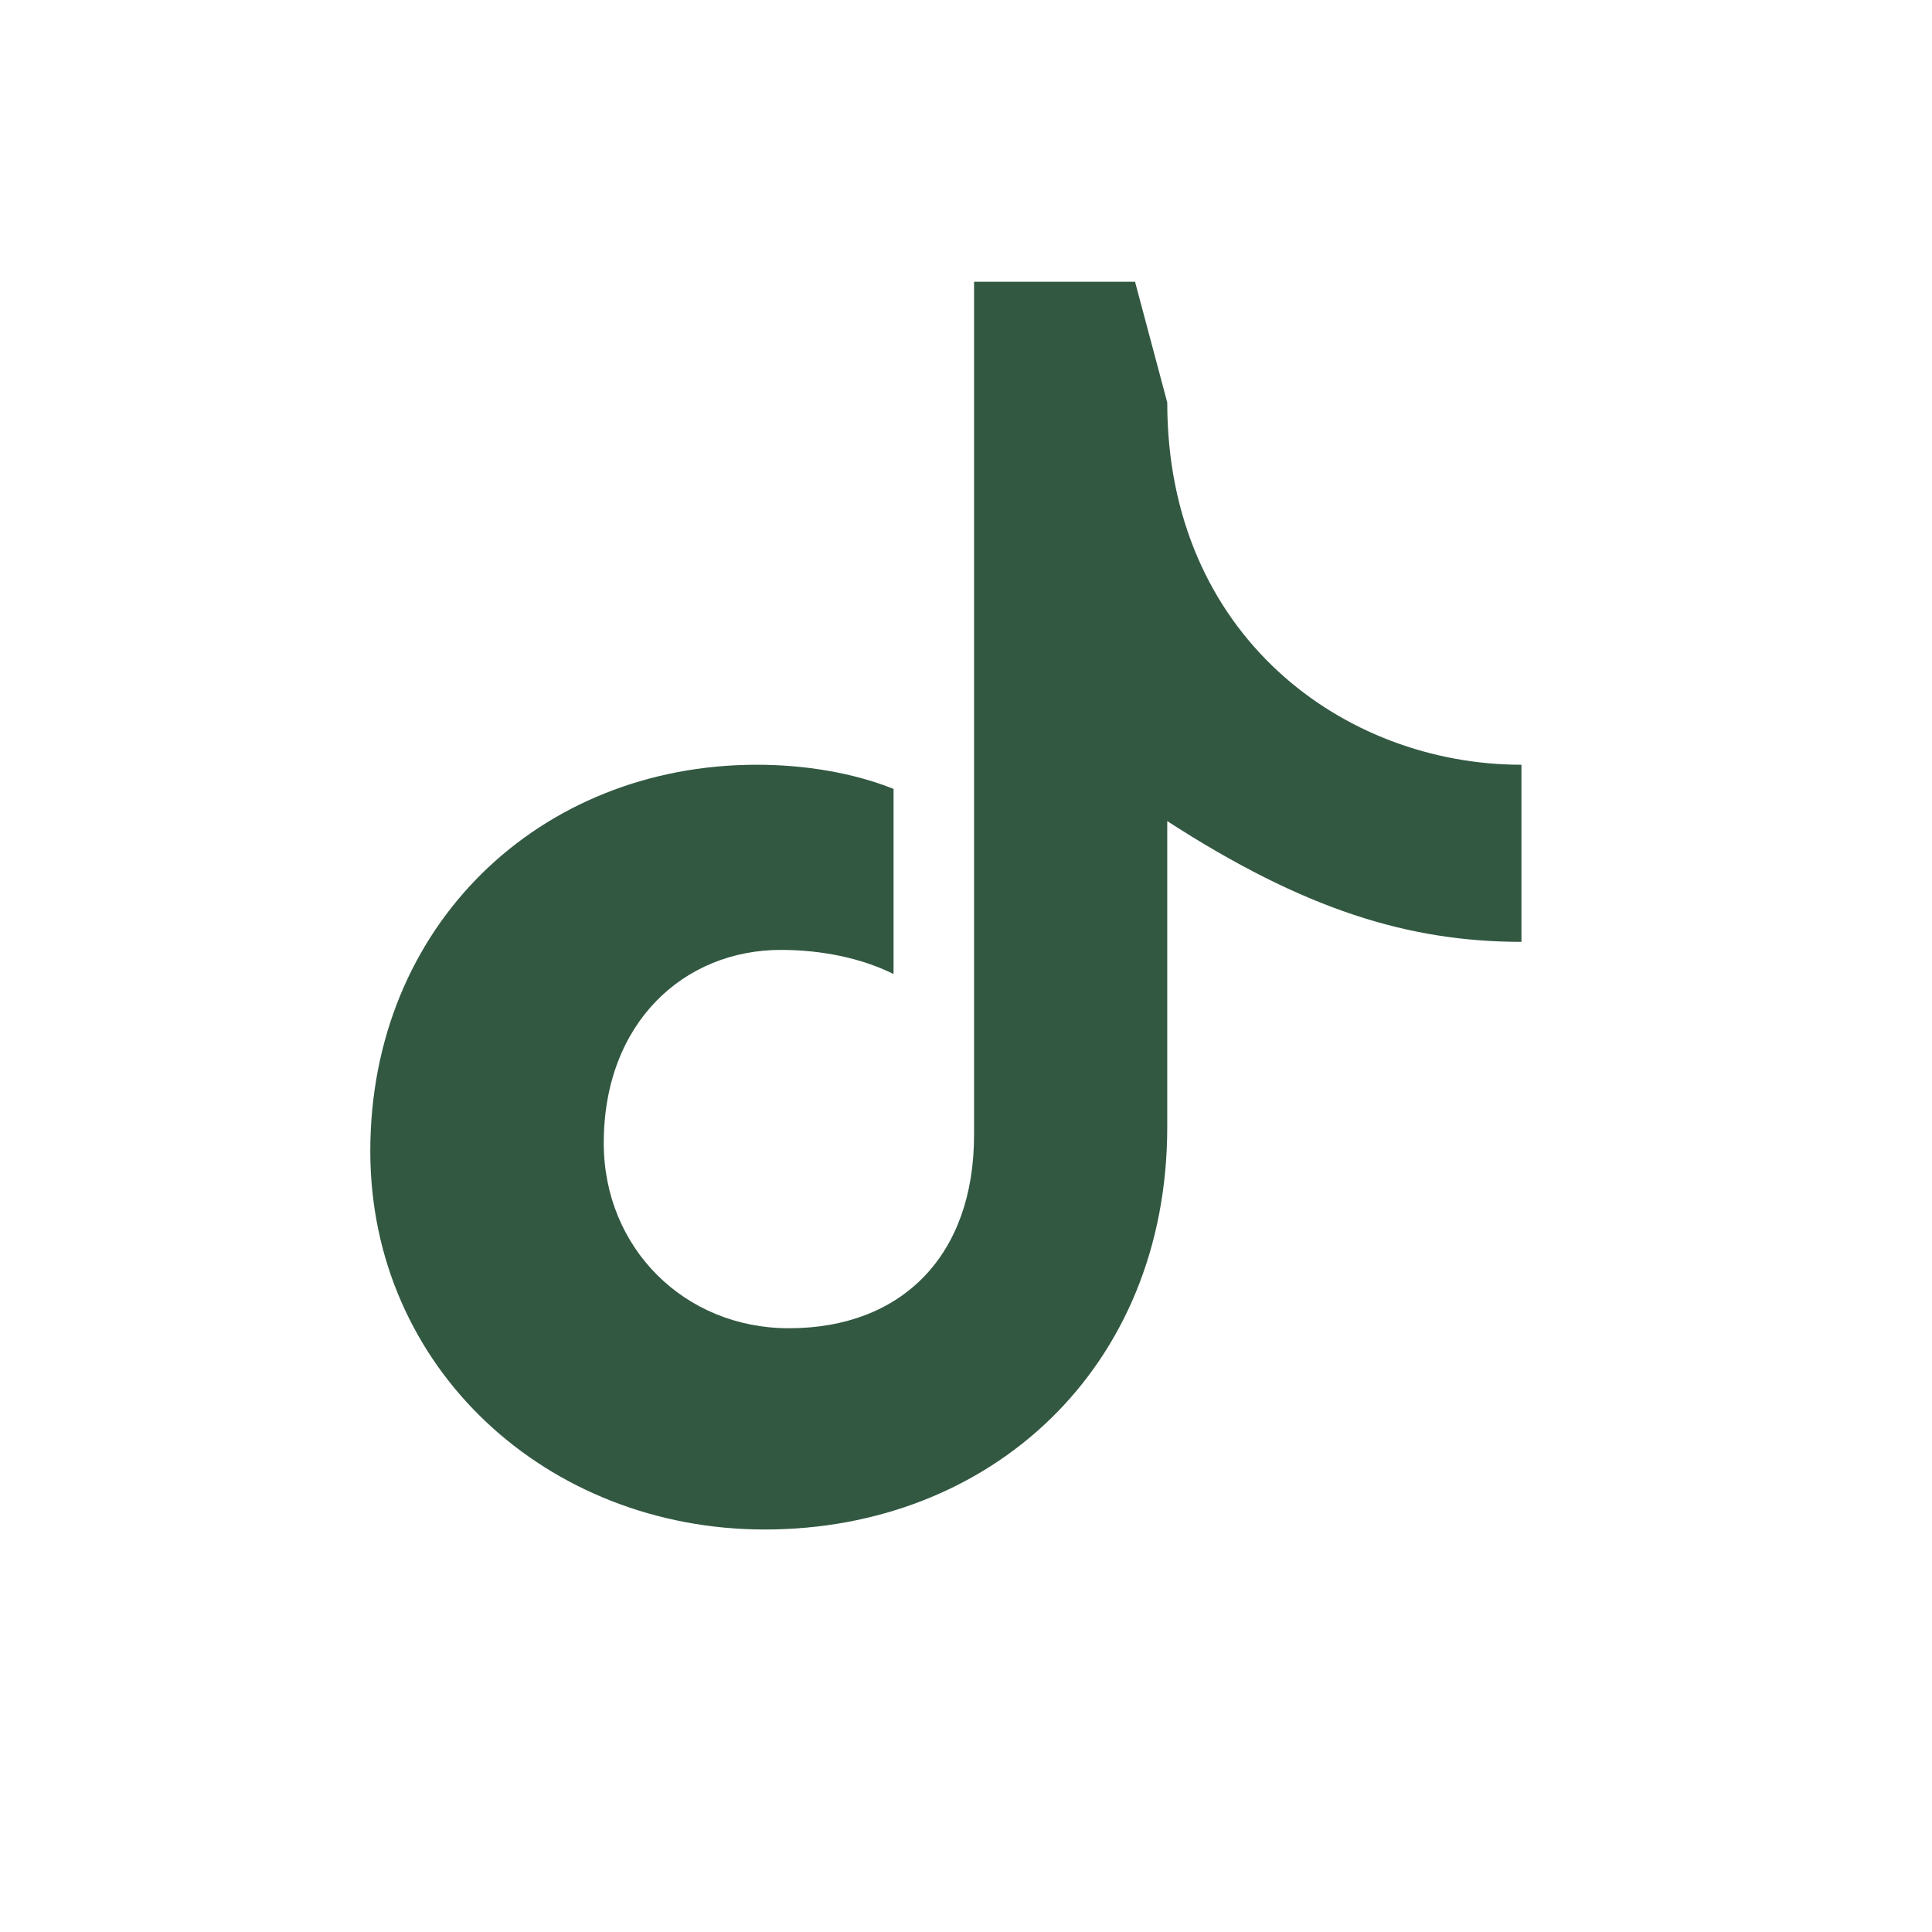
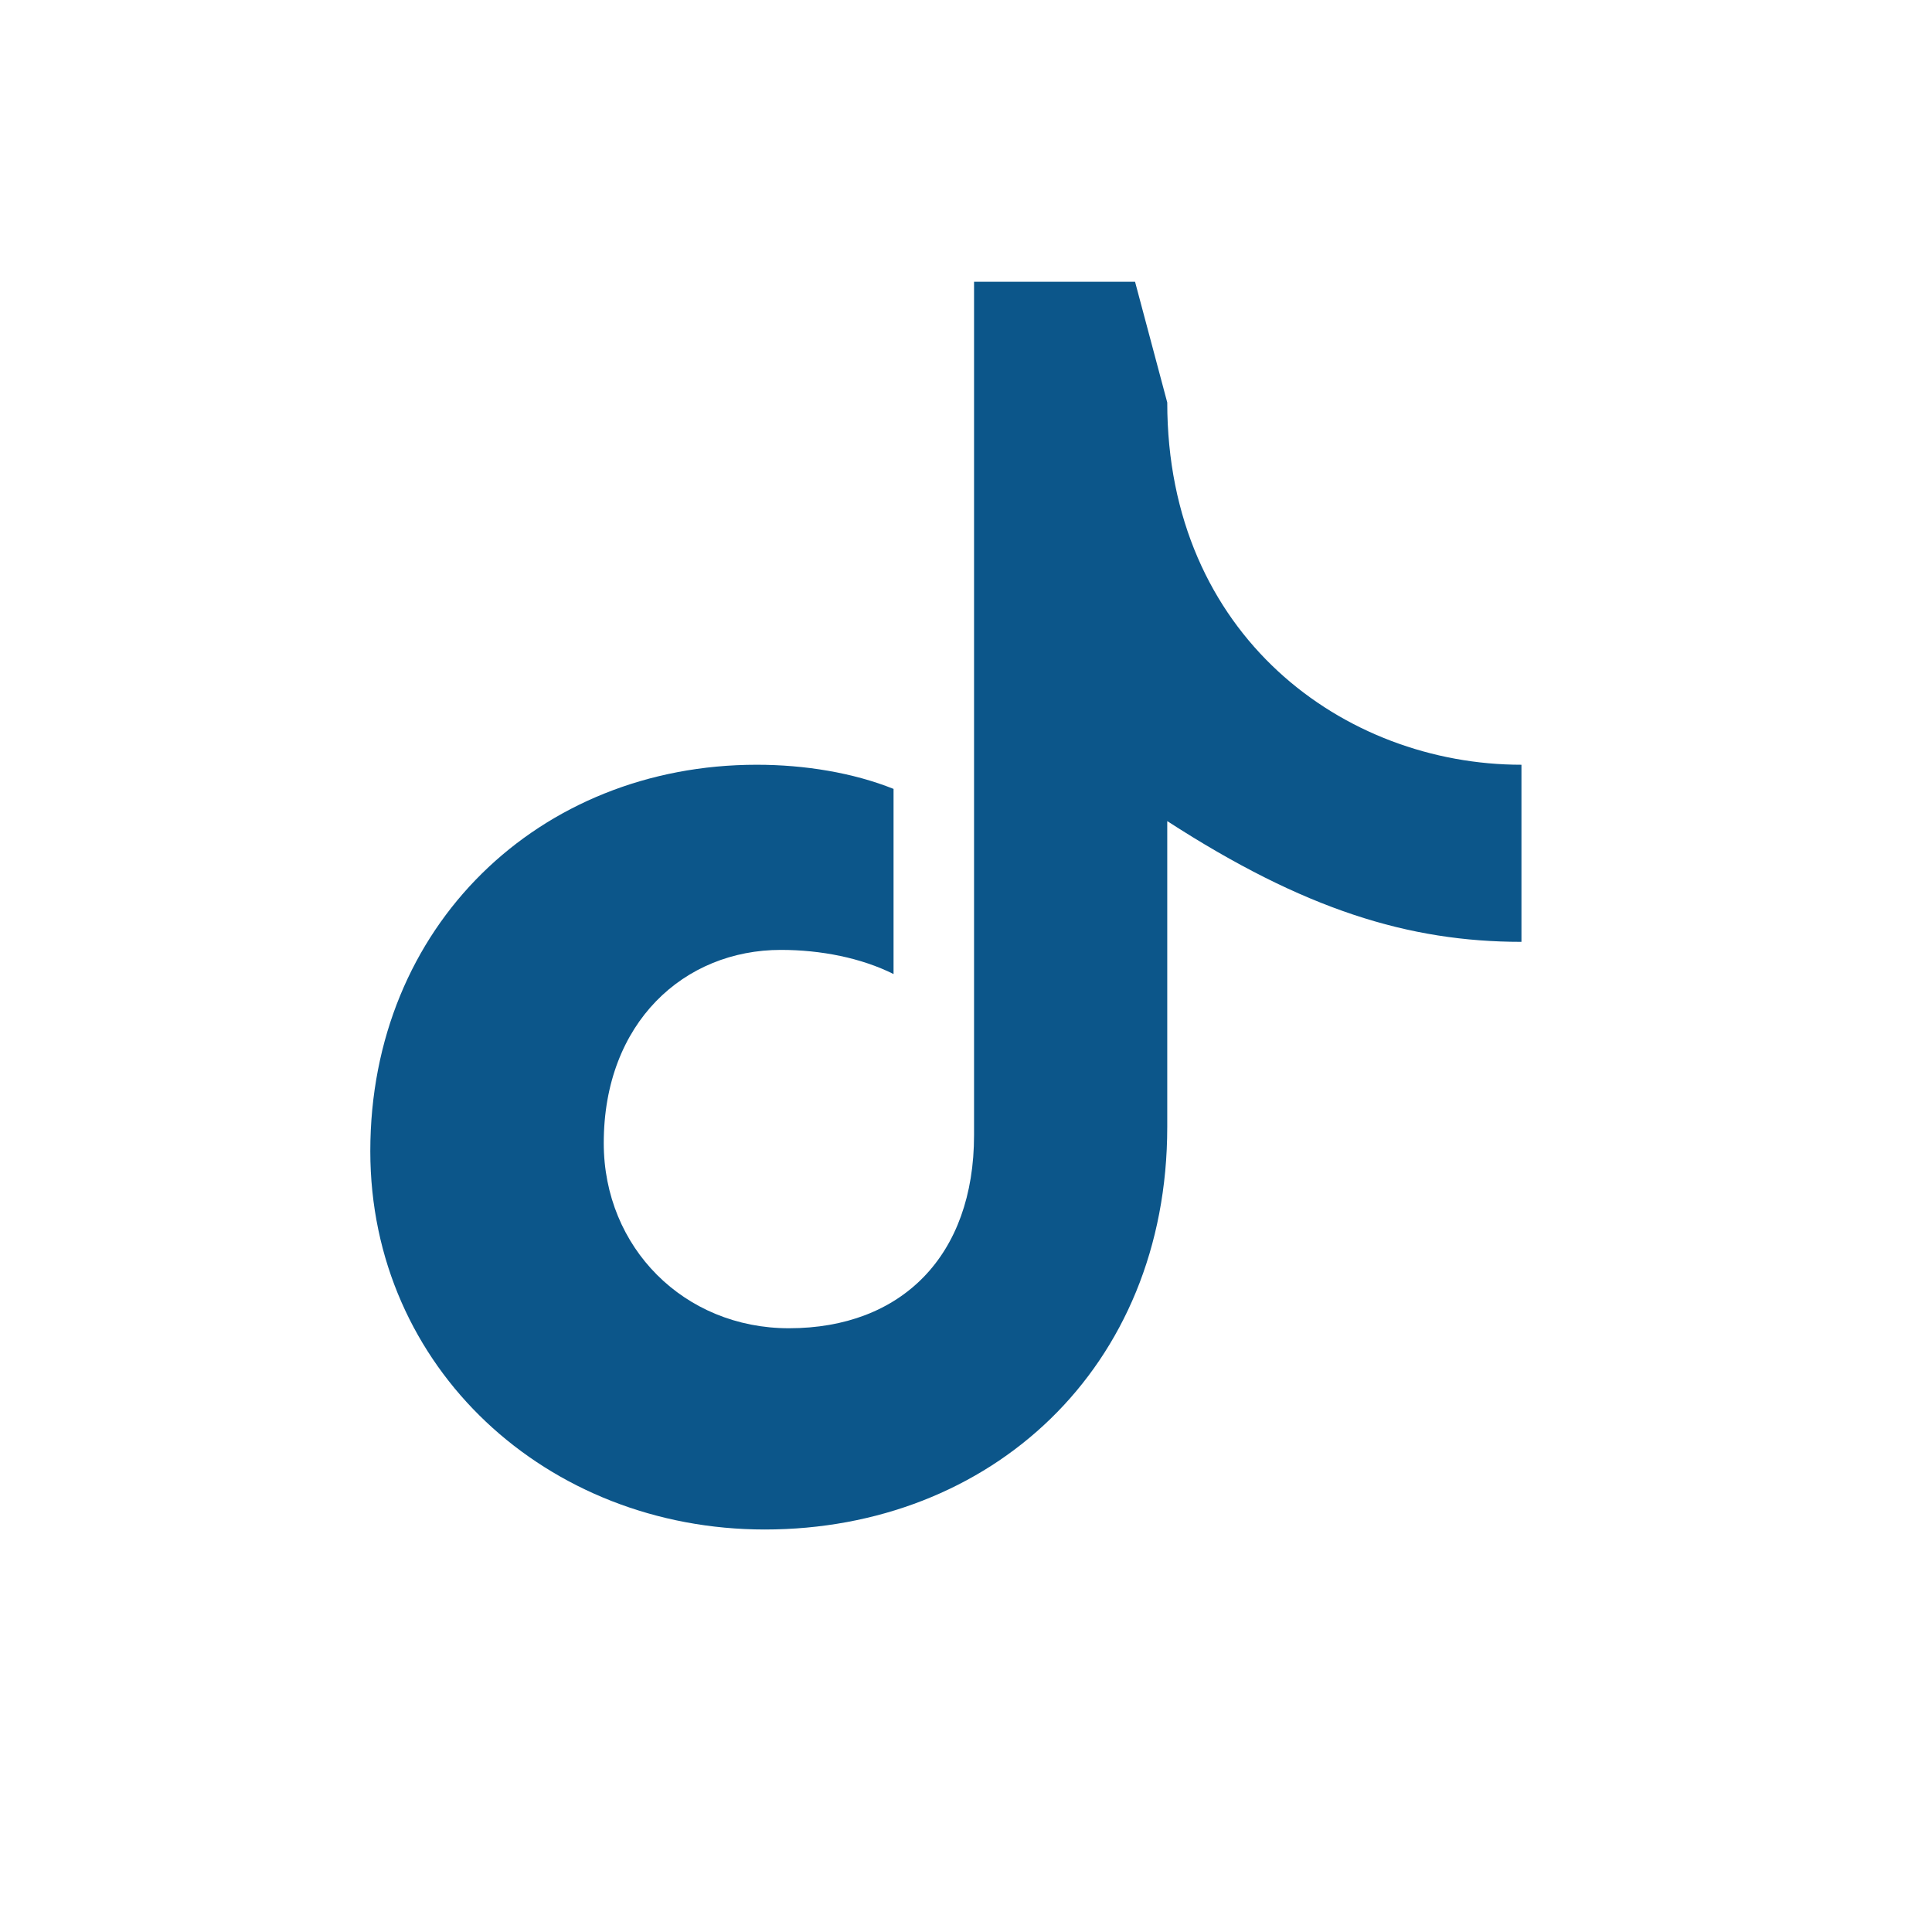
<svg xmlns="http://www.w3.org/2000/svg" viewBox="0 0 24 24" fill="none" role="img" aria-label="TikTok icon">
-   <path d="M14.5 5c0 2.9 2.2 4.5 4.4 4.5v2.2c-1.4 0-2.7-.4-4.4-1.5V14c0 3-2.2 5-5 5-2.7 0-4.9-2-4.9-4.7 0-2.8 2.1-4.8 4.8-4.8 0.6 0 1.2.1 1.7.3v2.3c-0.4-0.2-0.9-0.3-1.4-0.3-1.2 0-2.2 0.9-2.2 2.4 0 1.3 1 2.3 2.3 2.3 1.4 0 2.3-0.9 2.3-2.4V3.5h2z" fill="#325842" />
+   <path d="M14.5 5c0 2.9 2.2 4.5 4.4 4.5v2.2c-1.4 0-2.7-.4-4.4-1.5V14c0 3-2.2 5-5 5-2.7 0-4.9-2-4.9-4.7 0-2.8 2.1-4.8 4.8-4.8 0.6 0 1.2.1 1.7.3v2.3c-0.4-0.2-0.9-0.3-1.4-0.3-1.2 0-2.2 0.9-2.2 2.4 0 1.3 1 2.3 2.3 2.3 1.4 0 2.3-0.9 2.3-2.4V3.5h2z" fill="#0c568a" />
</svg>
